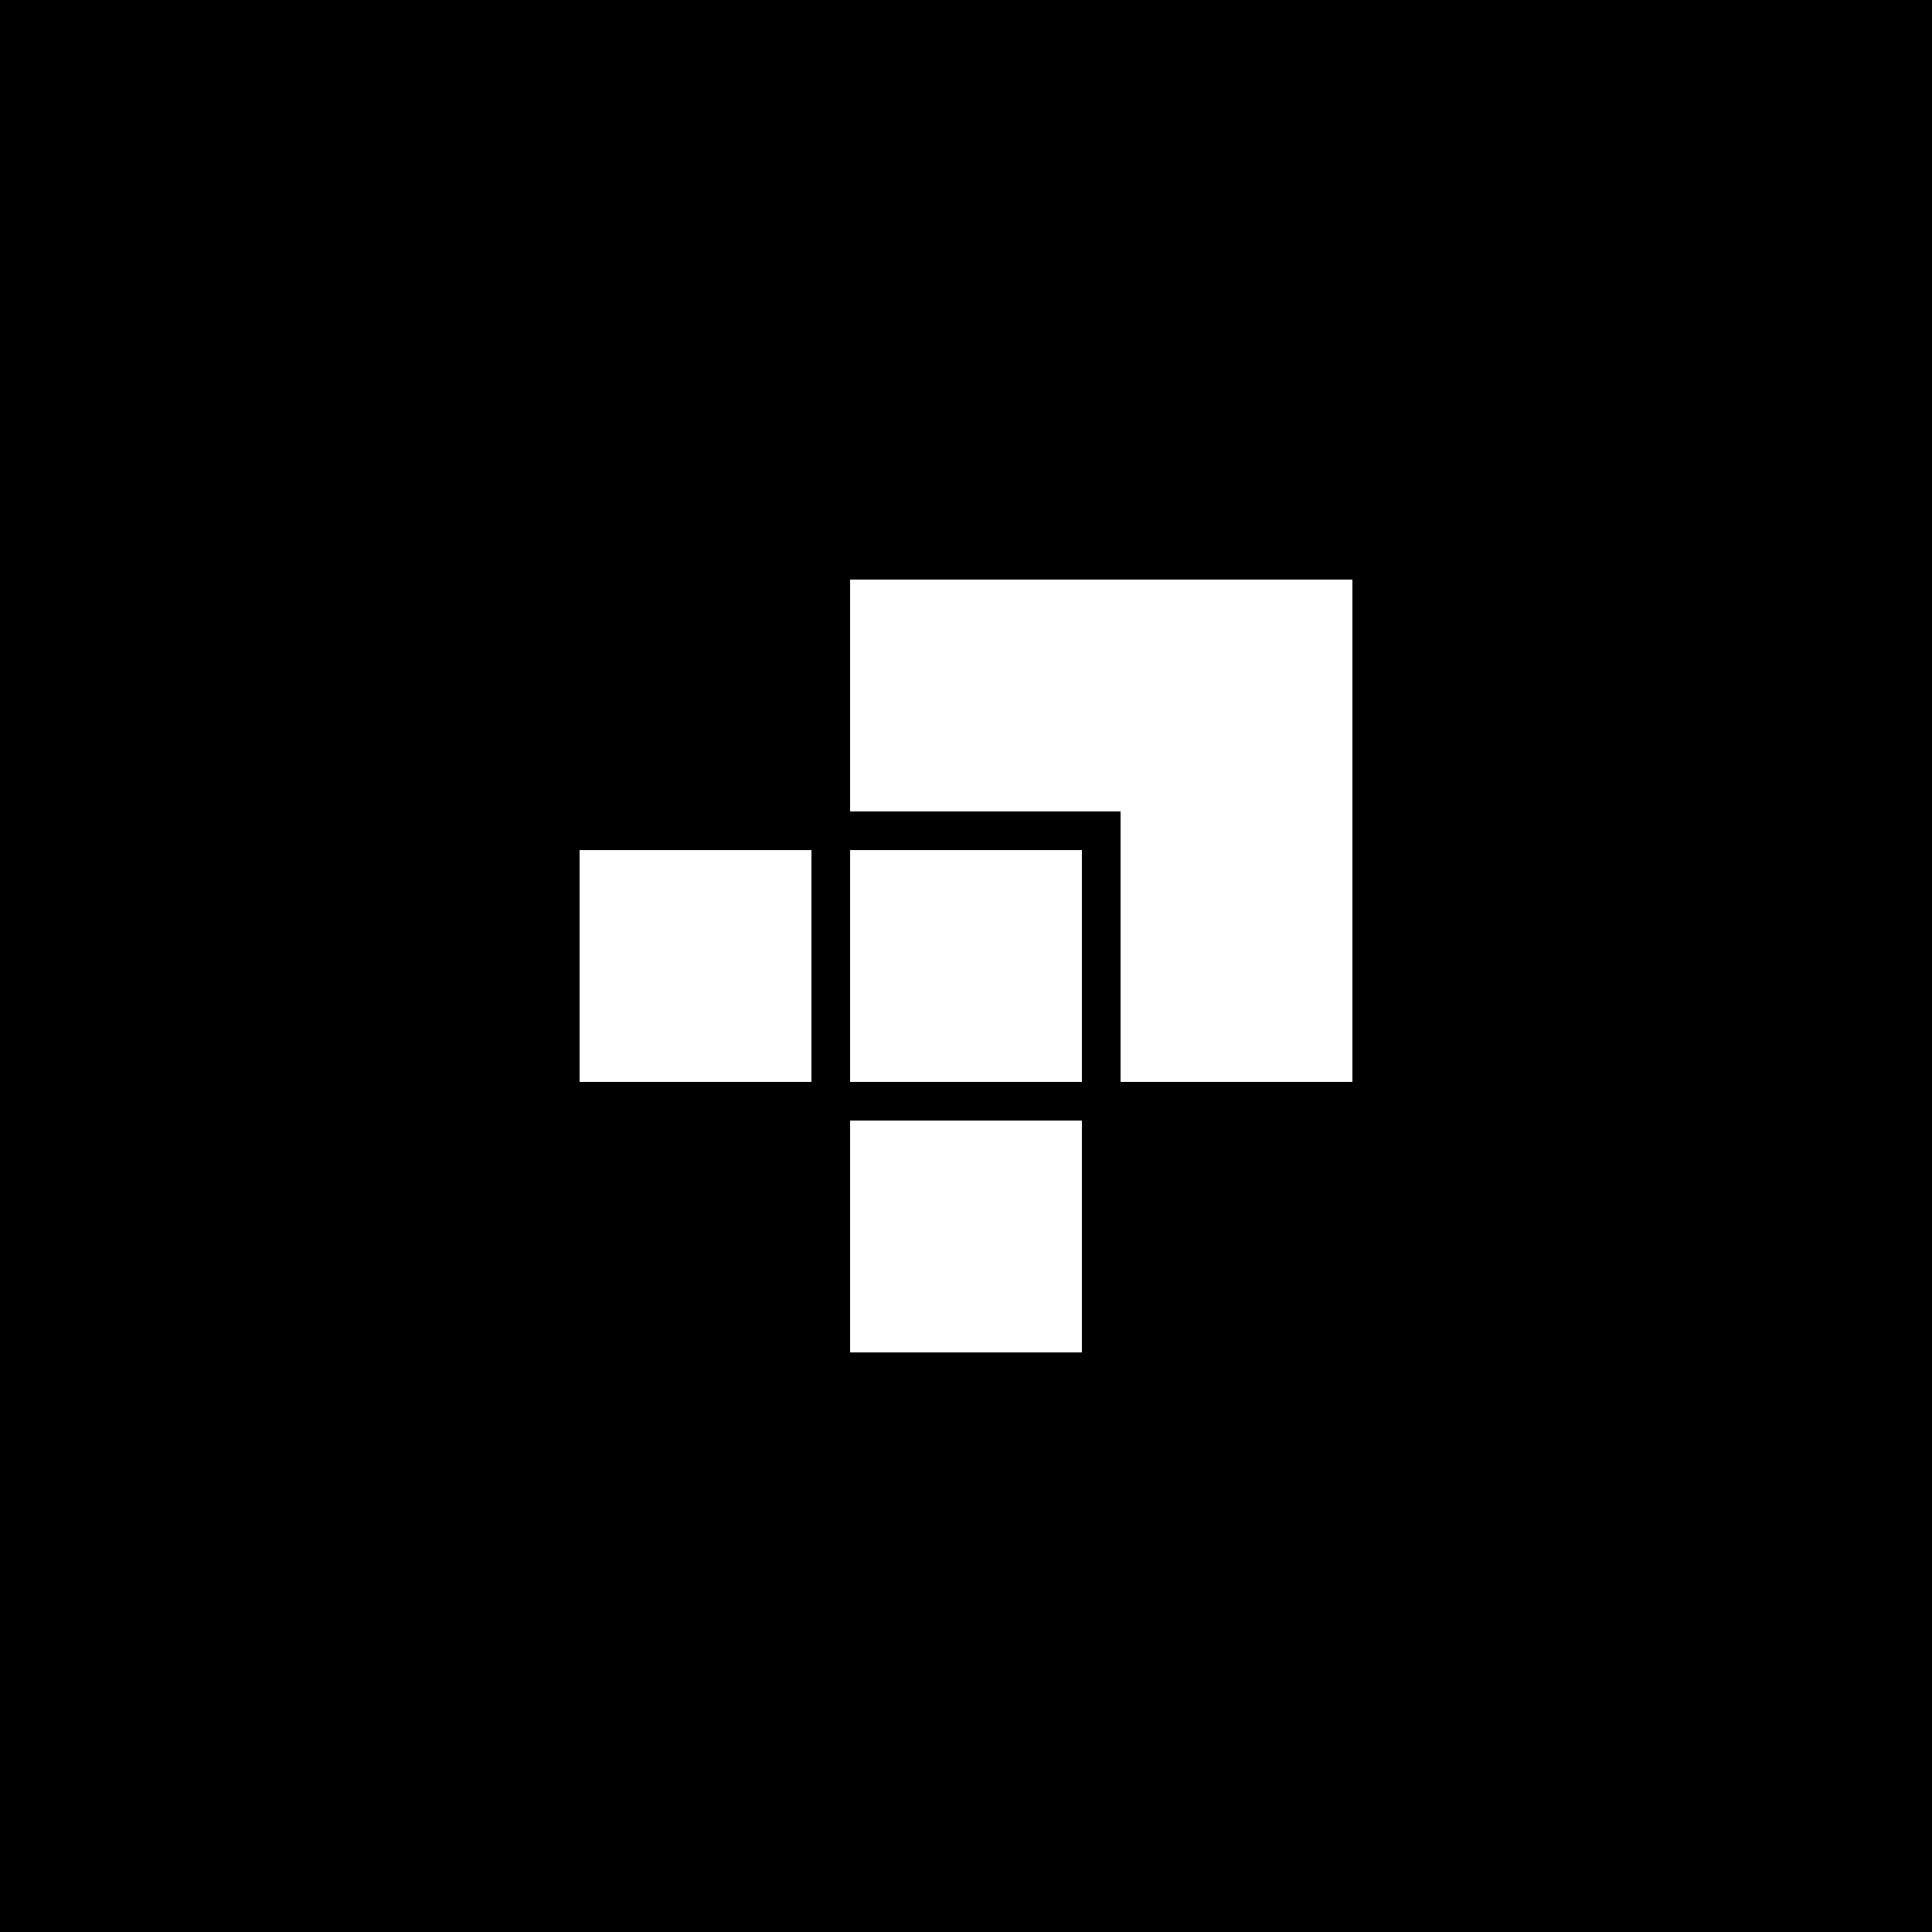
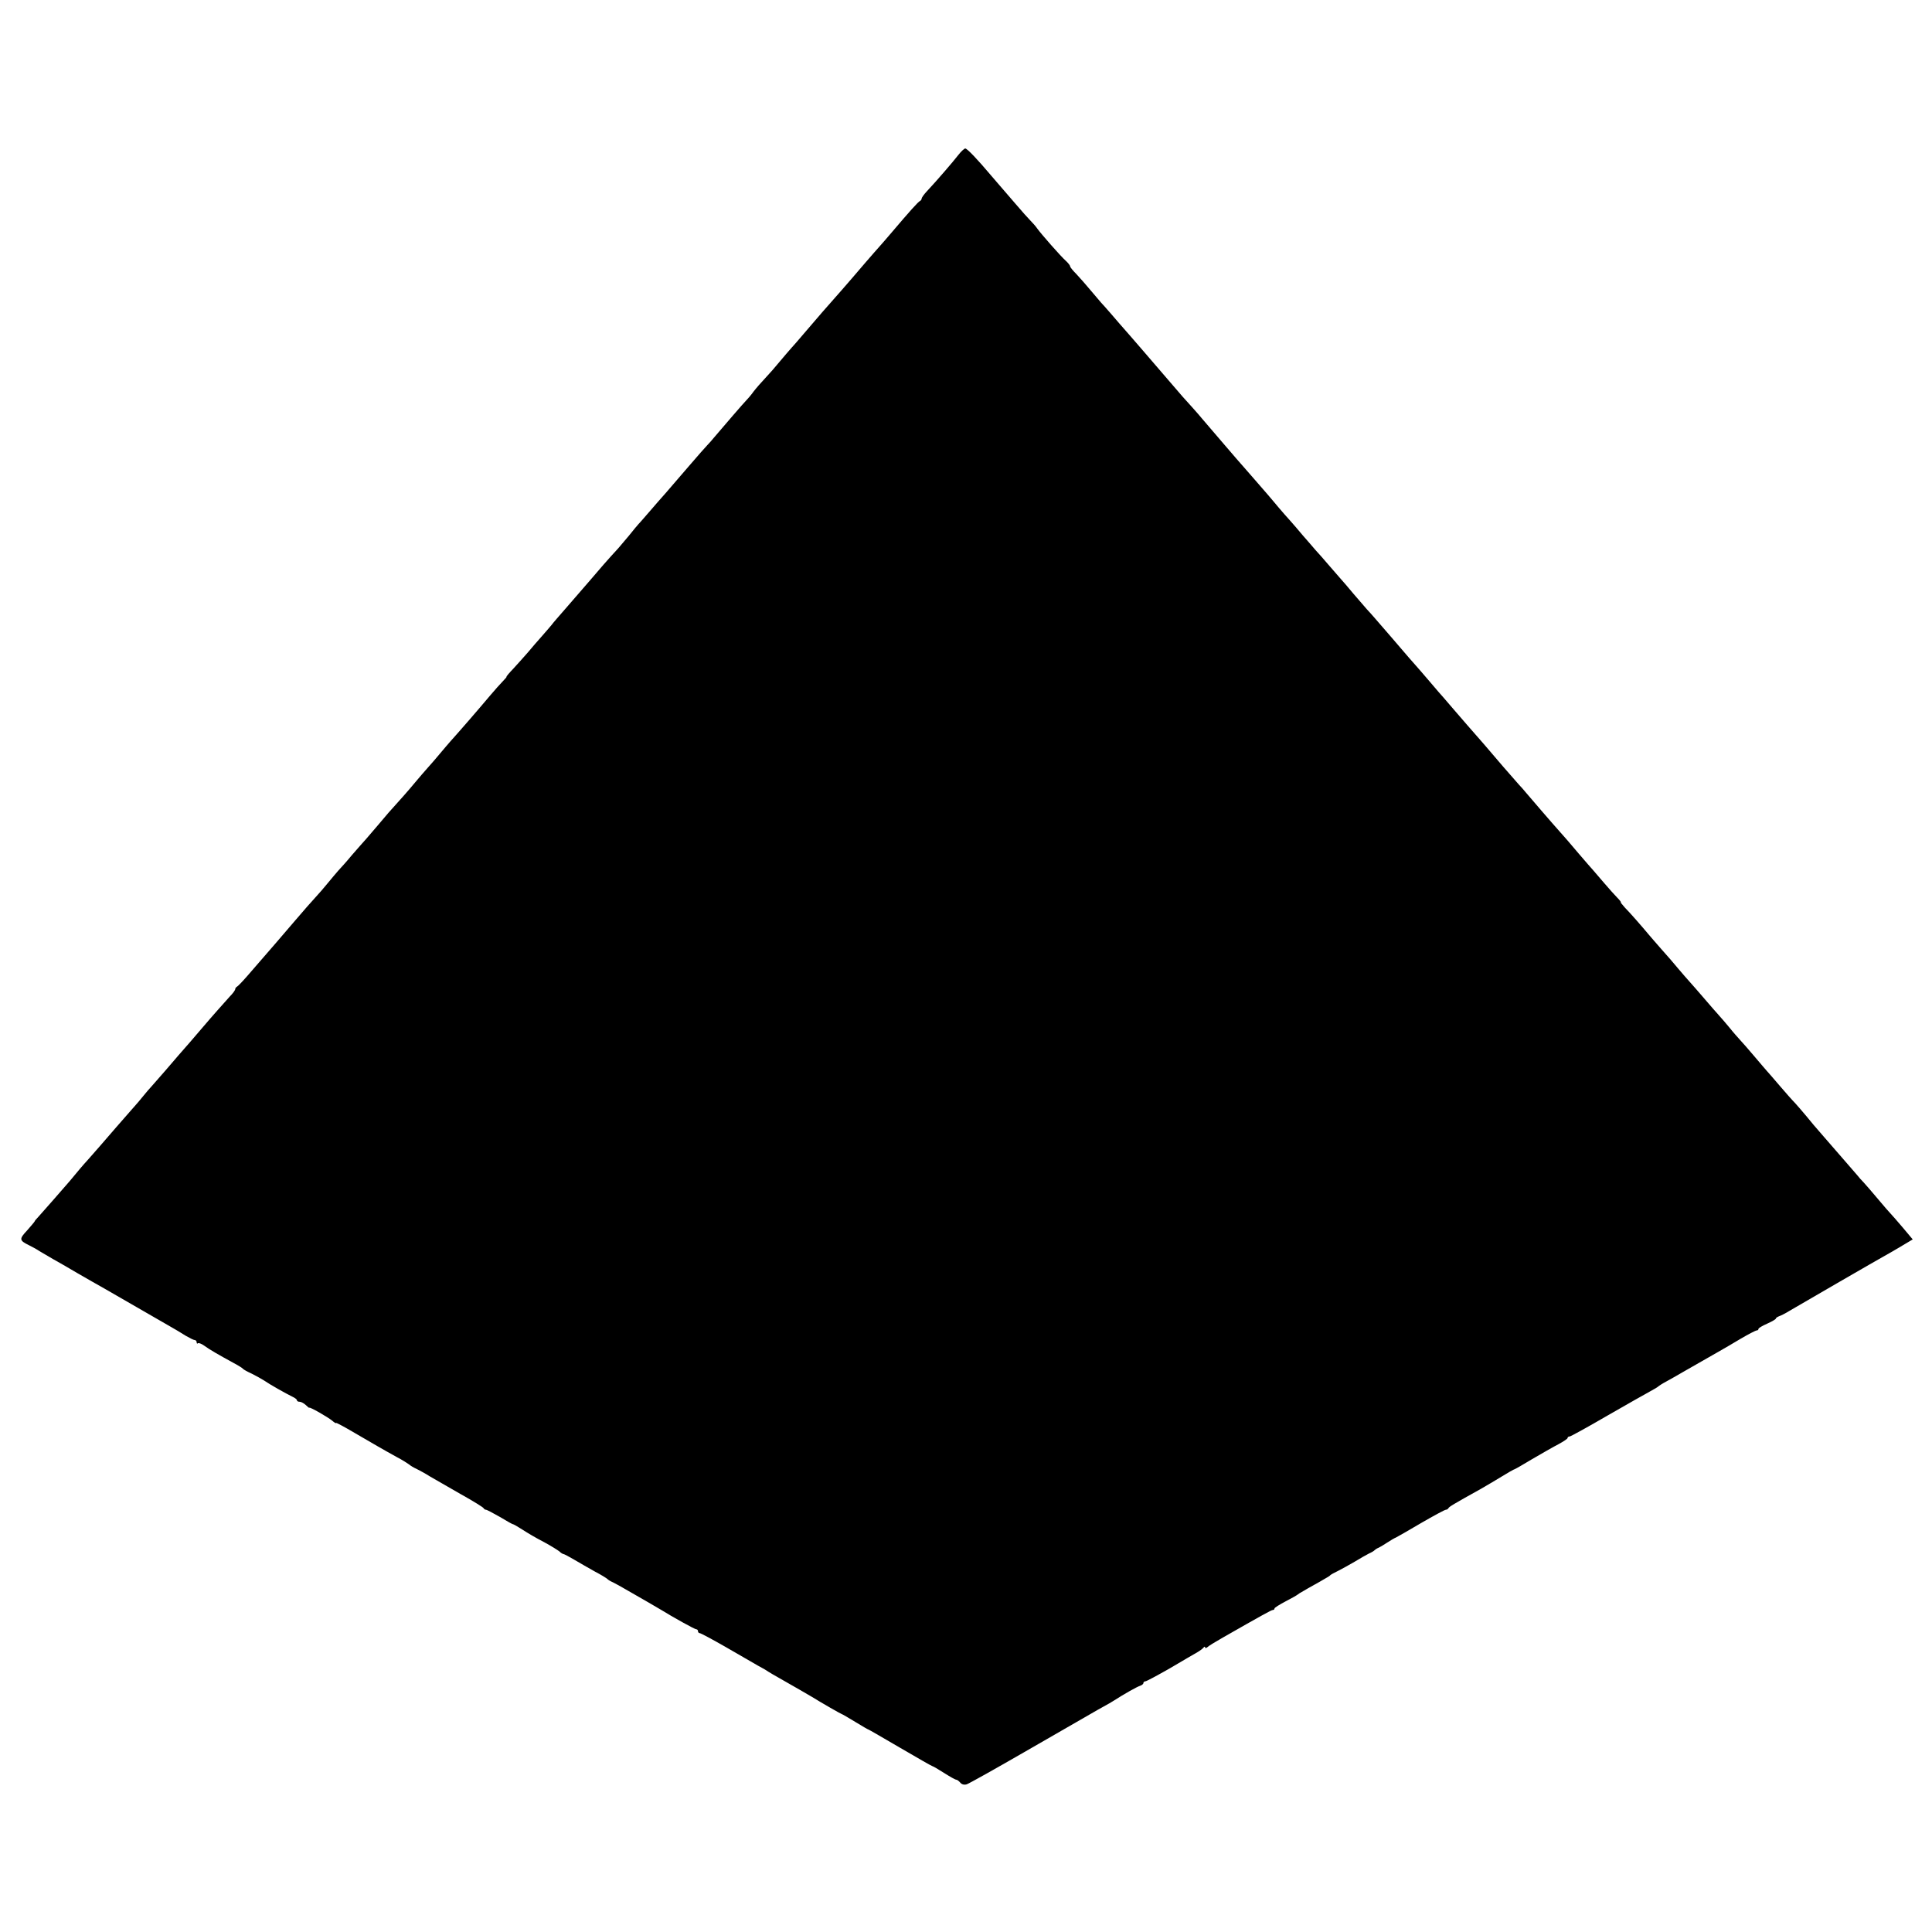
- <svg xmlns="http://www.w3.org/2000/svg" version="1.0" width="200pt" height="200pt" viewBox="0 0 200 200" preserveAspectRatio="xMidYMid meet">
-   <g transform="translate(0,200) scale(0.1,-0.1)" fill="#000000" stroke="none">
-     <path d="M0 1000 l0 -1000 1000 0 1000 0 0 1000 0 1000 -1000 0 -1000 0 0 -1000z m1400 140 l0 -260 -120 0 -120 0 0 140 0 140 -140 0 -140 0 0 120 0 120 260 0 260 0 0 -260z m-560 -140 l0 -120 -120 0 -120 0 0 120 0 120 120 0 120 0 0 -120z m280 0 l0 -120 -120 0 -120 0 0 120 0 120 120 0 120 0 0 -120z m0 -280 l0 -120 -120 0 -120 0 0 120 0 120 120 0 120 0 0 -120z" />
+ <svg xmlns="http://www.w3.org/2000/svg" version="1.0" width="1002pt" height="1002pt" viewBox="0 0 1002 1002" preserveAspectRatio="xMidYMid meet">
+   <g transform="translate(0,1002) scale(0.1,-0.1)" fill="#000000" stroke="none">
+     <path d="M4970 9216 c-26 -34 -115 -137 -162 -187 -16 -17 -28 -34 -28 -39 0 -4 -4 -10 -8 -12 -9 -3 -57 -57 -147 -163 -27 -32 -57 -66 -65 -75 -8 -9 -40 -45 -70 -80 -60 -71 -95 -110 -125 -145 -60 -67 -138 -157 -200 -230 -21 -25 -48 -56 -60 -69 -11 -12 -38 -44 -60 -70 -22 -27 -56 -66 -77 -88 -20 -21 -47 -52 -60 -69 -12 -17 -30 -38 -39 -47 -14 -14 -106 -121 -169 -195 -8 -10 -22 -26 -31 -35 -9 -9 -51 -57 -94 -107 -42 -49 -99 -115 -125 -145 -27 -30 -58 -66 -70 -80 -12 -14 -36 -41 -53 -61 -18 -19 -47 -54 -65 -77 -19 -23 -44 -52 -55 -65 -50 -54 -105 -117 -147 -167 -56 -65 -62 -72 -130 -150 -30 -34 -62 -71 -70 -82 -8 -10 -31 -36 -50 -58 -19 -21 -51 -58 -70 -81 -19 -22 -54 -61 -76 -85 -23 -24 -40 -44 -37 -44 2 0 -6 -10 -19 -23 -13 -13 -42 -46 -65 -73 -63 -75 -168 -196 -208 -240 -11 -12 -34 -40 -52 -61 -17 -21 -46 -54 -63 -73 -17 -19 -48 -55 -68 -79 -33 -40 -79 -92 -137 -156 -11 -13 -36 -42 -56 -66 -21 -24 -48 -56 -60 -70 -13 -14 -46 -52 -74 -84 -27 -33 -60 -69 -72 -82 -11 -13 -36 -42 -53 -63 -18 -22 -46 -55 -64 -74 -17 -18 -65 -73 -106 -121 -72 -84 -143 -167 -181 -210 -10 -11 -39 -45 -65 -75 -26 -30 -51 -56 -56 -58 -4 -2 -8 -8 -8 -12 0 -5 -12 -22 -28 -38 -28 -31 -94 -105 -138 -157 -36 -43 -106 -123 -129 -149 -11 -13 -41 -48 -67 -78 -26 -30 -58 -66 -70 -80 -13 -14 -32 -36 -43 -50 -11 -14 -43 -52 -72 -84 -28 -32 -60 -68 -70 -80 -41 -48 -129 -149 -148 -170 -25 -27 -50 -57 -93 -109 -40 -47 -140 -160 -164 -187 -10 -10 -18 -20 -18 -22 0 -2 -18 -23 -39 -47 -42 -45 -42 -52 9 -77 14 -7 39 -20 55 -31 17 -10 48 -28 70 -41 22 -12 81 -46 130 -75 50 -29 110 -63 135 -77 25 -14 101 -58 170 -98 69 -40 145 -84 170 -98 25 -14 62 -36 82 -49 21 -12 42 -23 48 -23 5 0 10 -5 10 -12 0 -6 3 -8 6 -5 4 4 19 -2 33 -12 27 -20 76 -48 151 -89 25 -13 47 -27 50 -31 3 -4 23 -15 45 -25 22 -11 51 -27 65 -36 27 -19 112 -67 147 -84 13 -6 23 -14 23 -18 0 -5 6 -8 14 -8 8 0 22 -8 32 -17 10 -10 18 -16 18 -14 1 6 96 -48 120 -68 10 -9 19 -14 20 -11 0 2 44 -21 96 -52 98 -57 142 -83 220 -126 25 -13 52 -30 60 -36 8 -7 26 -18 40 -24 14 -7 46 -24 71 -40 26 -15 98 -56 160 -92 63 -35 116 -68 117 -72 2 -4 8 -8 12 -8 5 0 37 -17 72 -37 35 -21 65 -38 68 -38 3 0 17 -8 33 -18 57 -36 81 -50 136 -79 31 -17 63 -37 72 -44 8 -8 18 -14 22 -14 3 0 28 -13 55 -29 27 -16 76 -44 108 -62 33 -17 61 -35 64 -38 3 -4 16 -12 30 -18 14 -7 43 -23 65 -36 81 -46 170 -98 185 -107 58 -36 173 -100 181 -100 5 0 9 -4 9 -10 0 -5 4 -10 9 -10 5 0 65 -32 133 -71 67 -39 143 -83 168 -97 25 -13 50 -28 55 -32 6 -4 33 -20 60 -35 70 -40 147 -84 165 -95 48 -30 153 -90 156 -90 2 0 33 -18 69 -40 36 -22 67 -40 69 -40 2 0 76 -43 165 -95 89 -52 164 -95 167 -95 3 0 30 -16 60 -35 30 -19 58 -35 63 -35 5 0 14 -7 21 -15 8 -10 21 -13 34 -9 12 4 153 83 314 176 161 93 309 178 330 190 20 12 51 29 67 38 17 9 41 23 55 32 48 31 115 69 133 75 9 3 17 9 17 14 0 5 5 9 10 9 6 0 63 31 128 68 64 38 128 75 142 83 14 8 28 19 32 24 4 6 8 6 8 1 0 -5 6 -4 13 2 6 6 39 26 72 45 212 121 259 147 266 147 5 0 9 3 9 8 0 4 26 20 58 37 31 16 59 32 62 35 3 3 16 11 29 18 13 8 38 22 56 32 18 10 43 24 56 32 13 7 26 15 29 19 3 3 21 13 40 22 19 10 58 31 85 47 28 17 61 36 75 43 14 6 27 14 30 18 3 3 12 9 20 12 8 4 29 16 45 27 17 11 37 23 45 26 8 4 68 38 132 76 64 37 121 68 127 68 5 0 11 4 13 8 3 7 24 20 168 100 25 14 73 43 108 64 34 21 64 38 67 38 2 0 44 24 92 53 48 28 109 63 136 77 26 14 47 28 47 32 0 5 5 8 11 8 5 0 94 49 197 109 103 59 203 116 222 126 19 10 37 21 40 24 3 3 21 15 40 25 19 10 62 35 95 54 103 59 129 74 175 100 25 14 78 45 118 69 41 24 78 43 83 43 5 0 9 3 9 8 0 4 20 16 45 27 25 11 45 23 45 26 0 4 8 9 18 13 9 3 33 15 52 27 32 19 444 258 530 306 19 11 52 30 73 43 l37 22 -52 62 c-28 33 -57 66 -62 71 -6 6 -35 39 -65 75 -30 36 -64 75 -75 87 -12 12 -26 28 -32 36 -10 11 -100 116 -171 197 -54 62 -67 77 -96 113 -18 21 -43 51 -57 66 -14 14 -50 55 -80 90 -30 35 -59 69 -65 75 -5 6 -35 40 -65 76 -30 36 -64 74 -75 86 -11 12 -36 40 -55 64 -19 23 -44 52 -55 64 -11 12 -45 51 -75 86 -30 35 -64 74 -75 86 -11 12 -38 43 -60 69 -22 27 -62 73 -90 104 -27 31 -56 64 -65 75 -35 42 -97 113 -122 138 -14 16 -24 28 -22 28 3 0 -5 11 -18 24 -13 13 -43 47 -68 76 -25 29 -50 58 -55 64 -6 6 -41 47 -79 91 -37 44 -80 94 -95 110 -36 40 -161 185 -181 209 -8 10 -22 26 -31 35 -8 9 -46 52 -84 96 -67 79 -136 159 -185 214 -14 16 -45 52 -70 81 -25 29 -50 58 -55 64 -6 6 -37 42 -70 81 -33 38 -64 75 -70 81 -9 9 -43 49 -128 148 -70 81 -114 132 -127 145 -8 9 -40 46 -70 81 -30 36 -59 70 -65 76 -5 6 -32 37 -60 69 -27 32 -60 69 -73 83 -12 14 -41 48 -65 75 -23 28 -53 62 -67 78 -14 15 -39 44 -57 65 -18 22 -45 53 -60 71 -15 17 -48 55 -73 84 -25 29 -50 57 -55 63 -10 10 -167 194 -210 244 -11 13 -31 37 -45 52 -14 15 -38 43 -55 61 -16 19 -72 84 -124 144 -52 61 -120 139 -151 175 -32 36 -77 88 -100 115 -24 28 -46 52 -49 55 -3 3 -26 30 -51 60 -25 30 -60 70 -77 88 -18 18 -33 36 -33 41 0 4 -10 17 -22 28 -27 24 -126 137 -148 167 -8 12 -24 30 -35 41 -11 11 -47 51 -80 90 -33 38 -70 81 -82 95 -12 14 -31 36 -43 50 -70 83 -124 140 -134 140 -6 -1 -22 -16 -36 -34z" />
  </g>
</svg>
